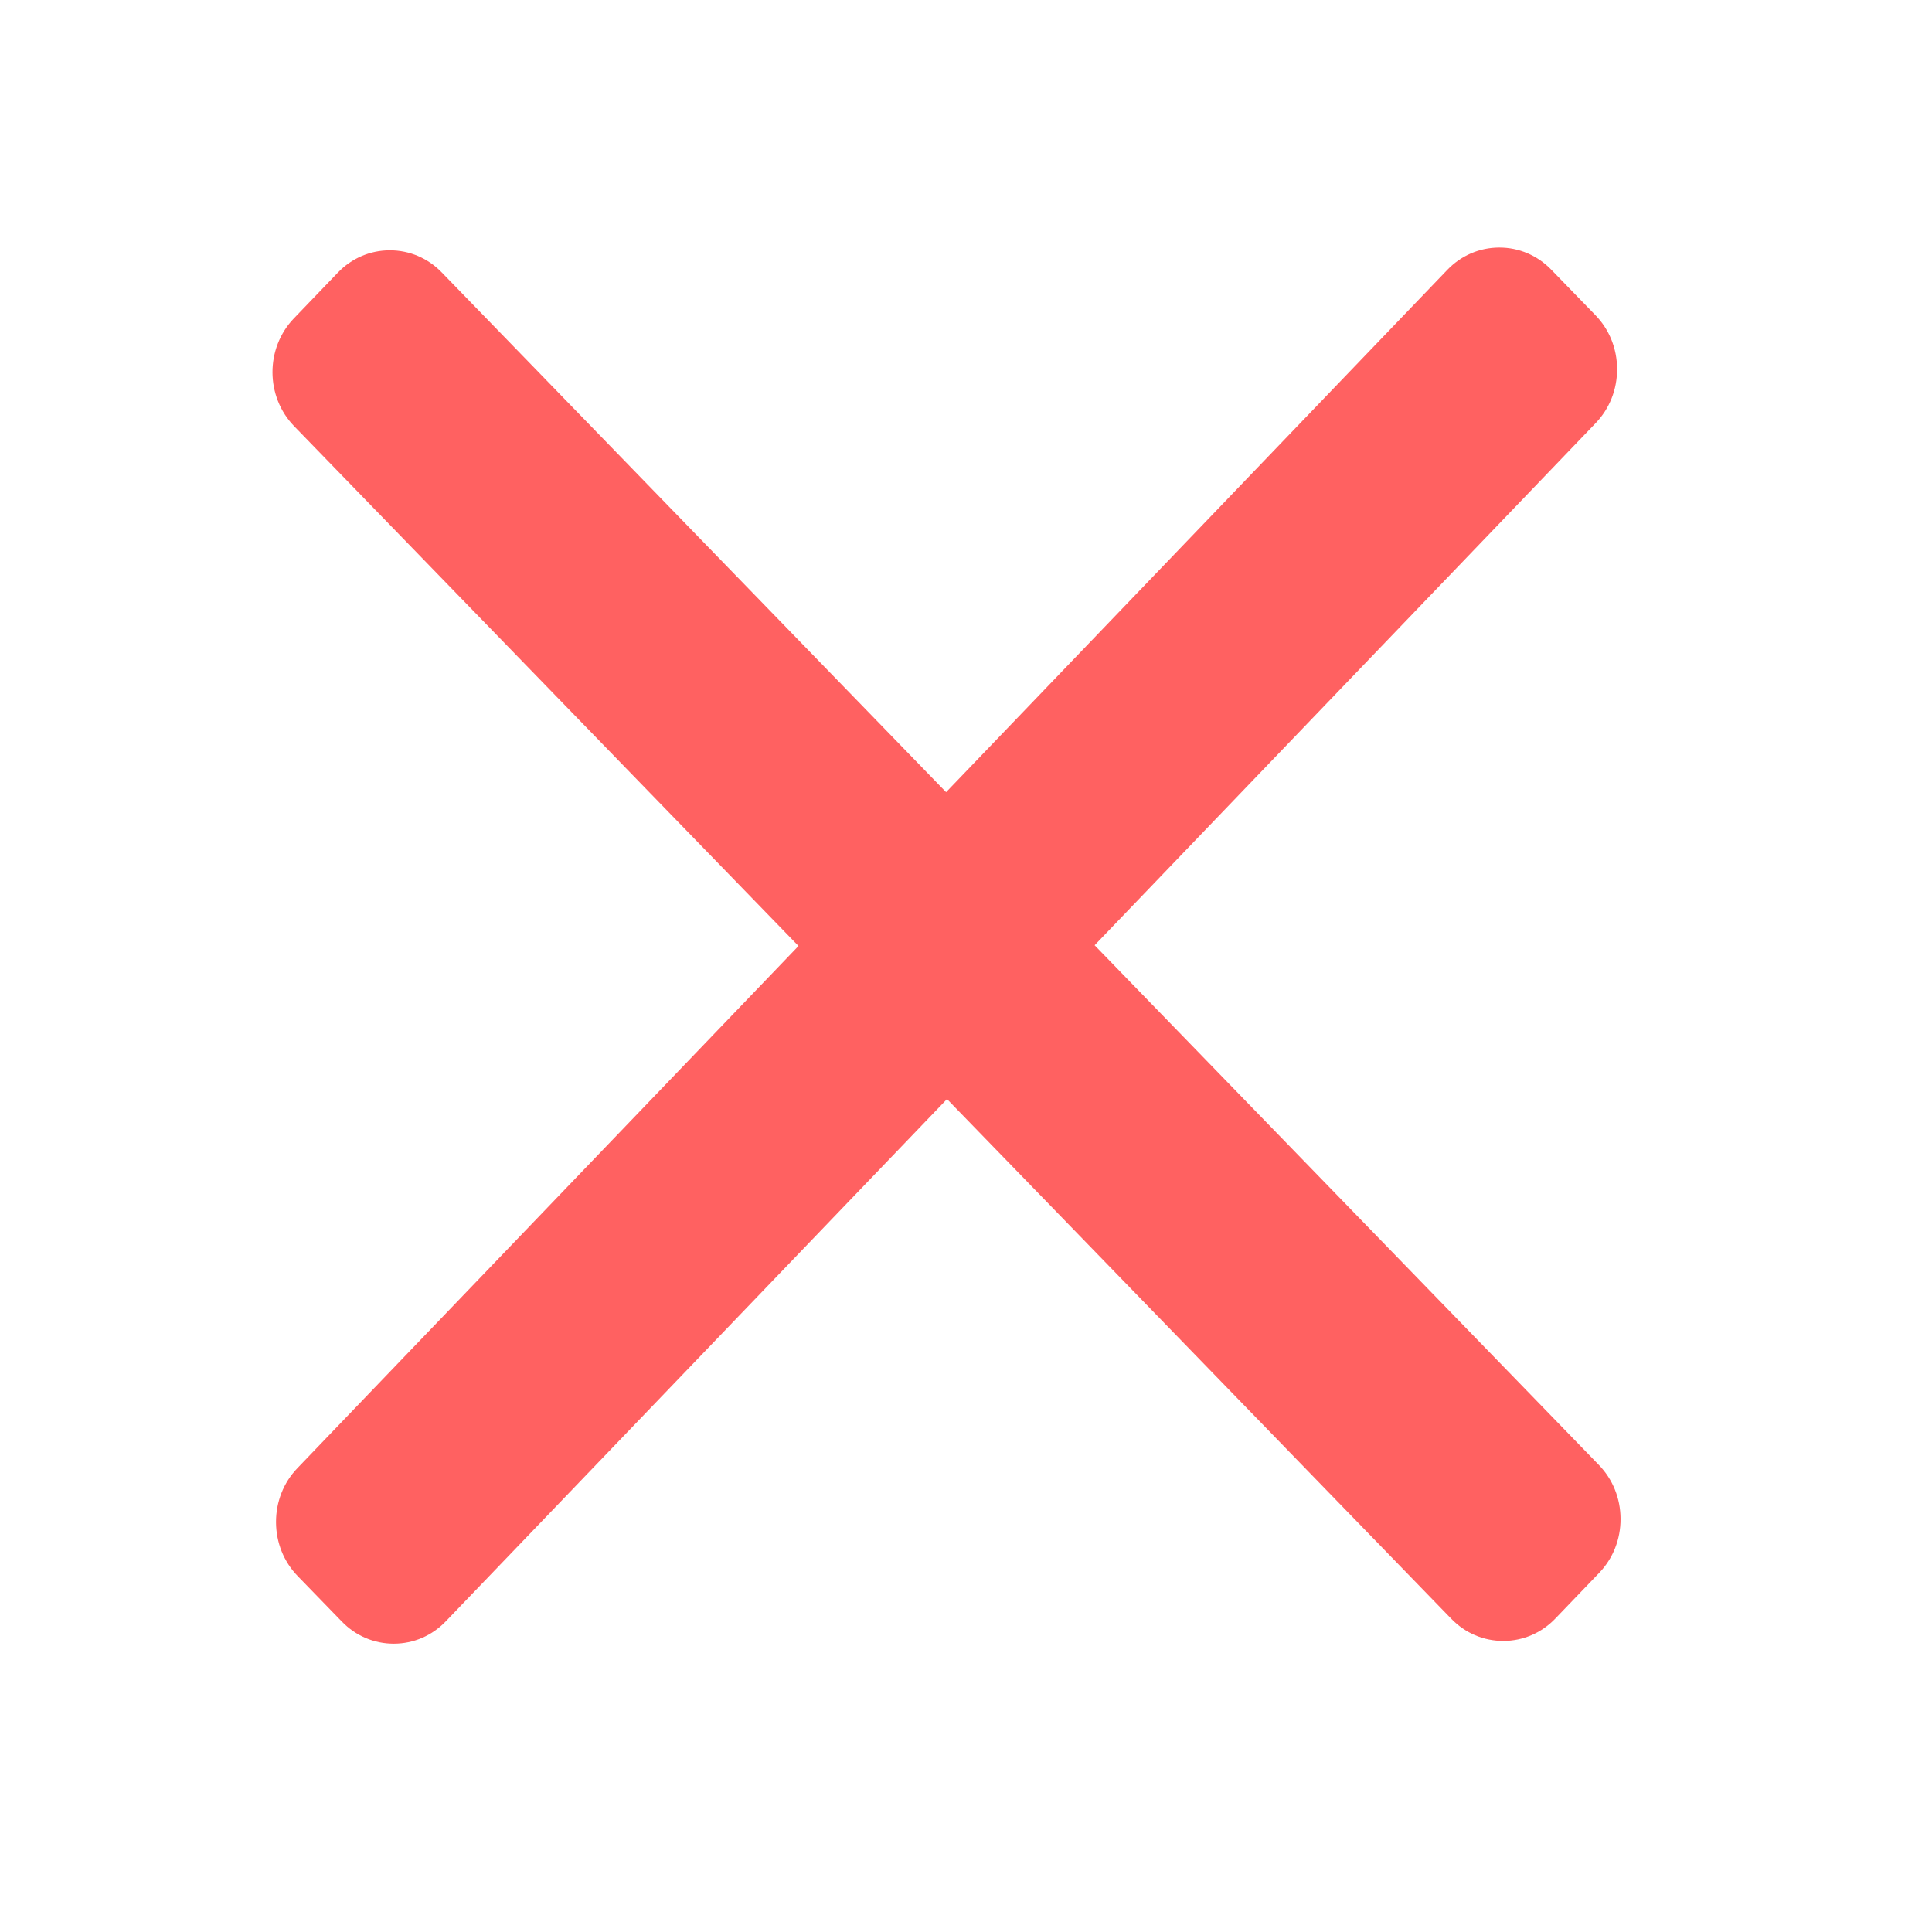
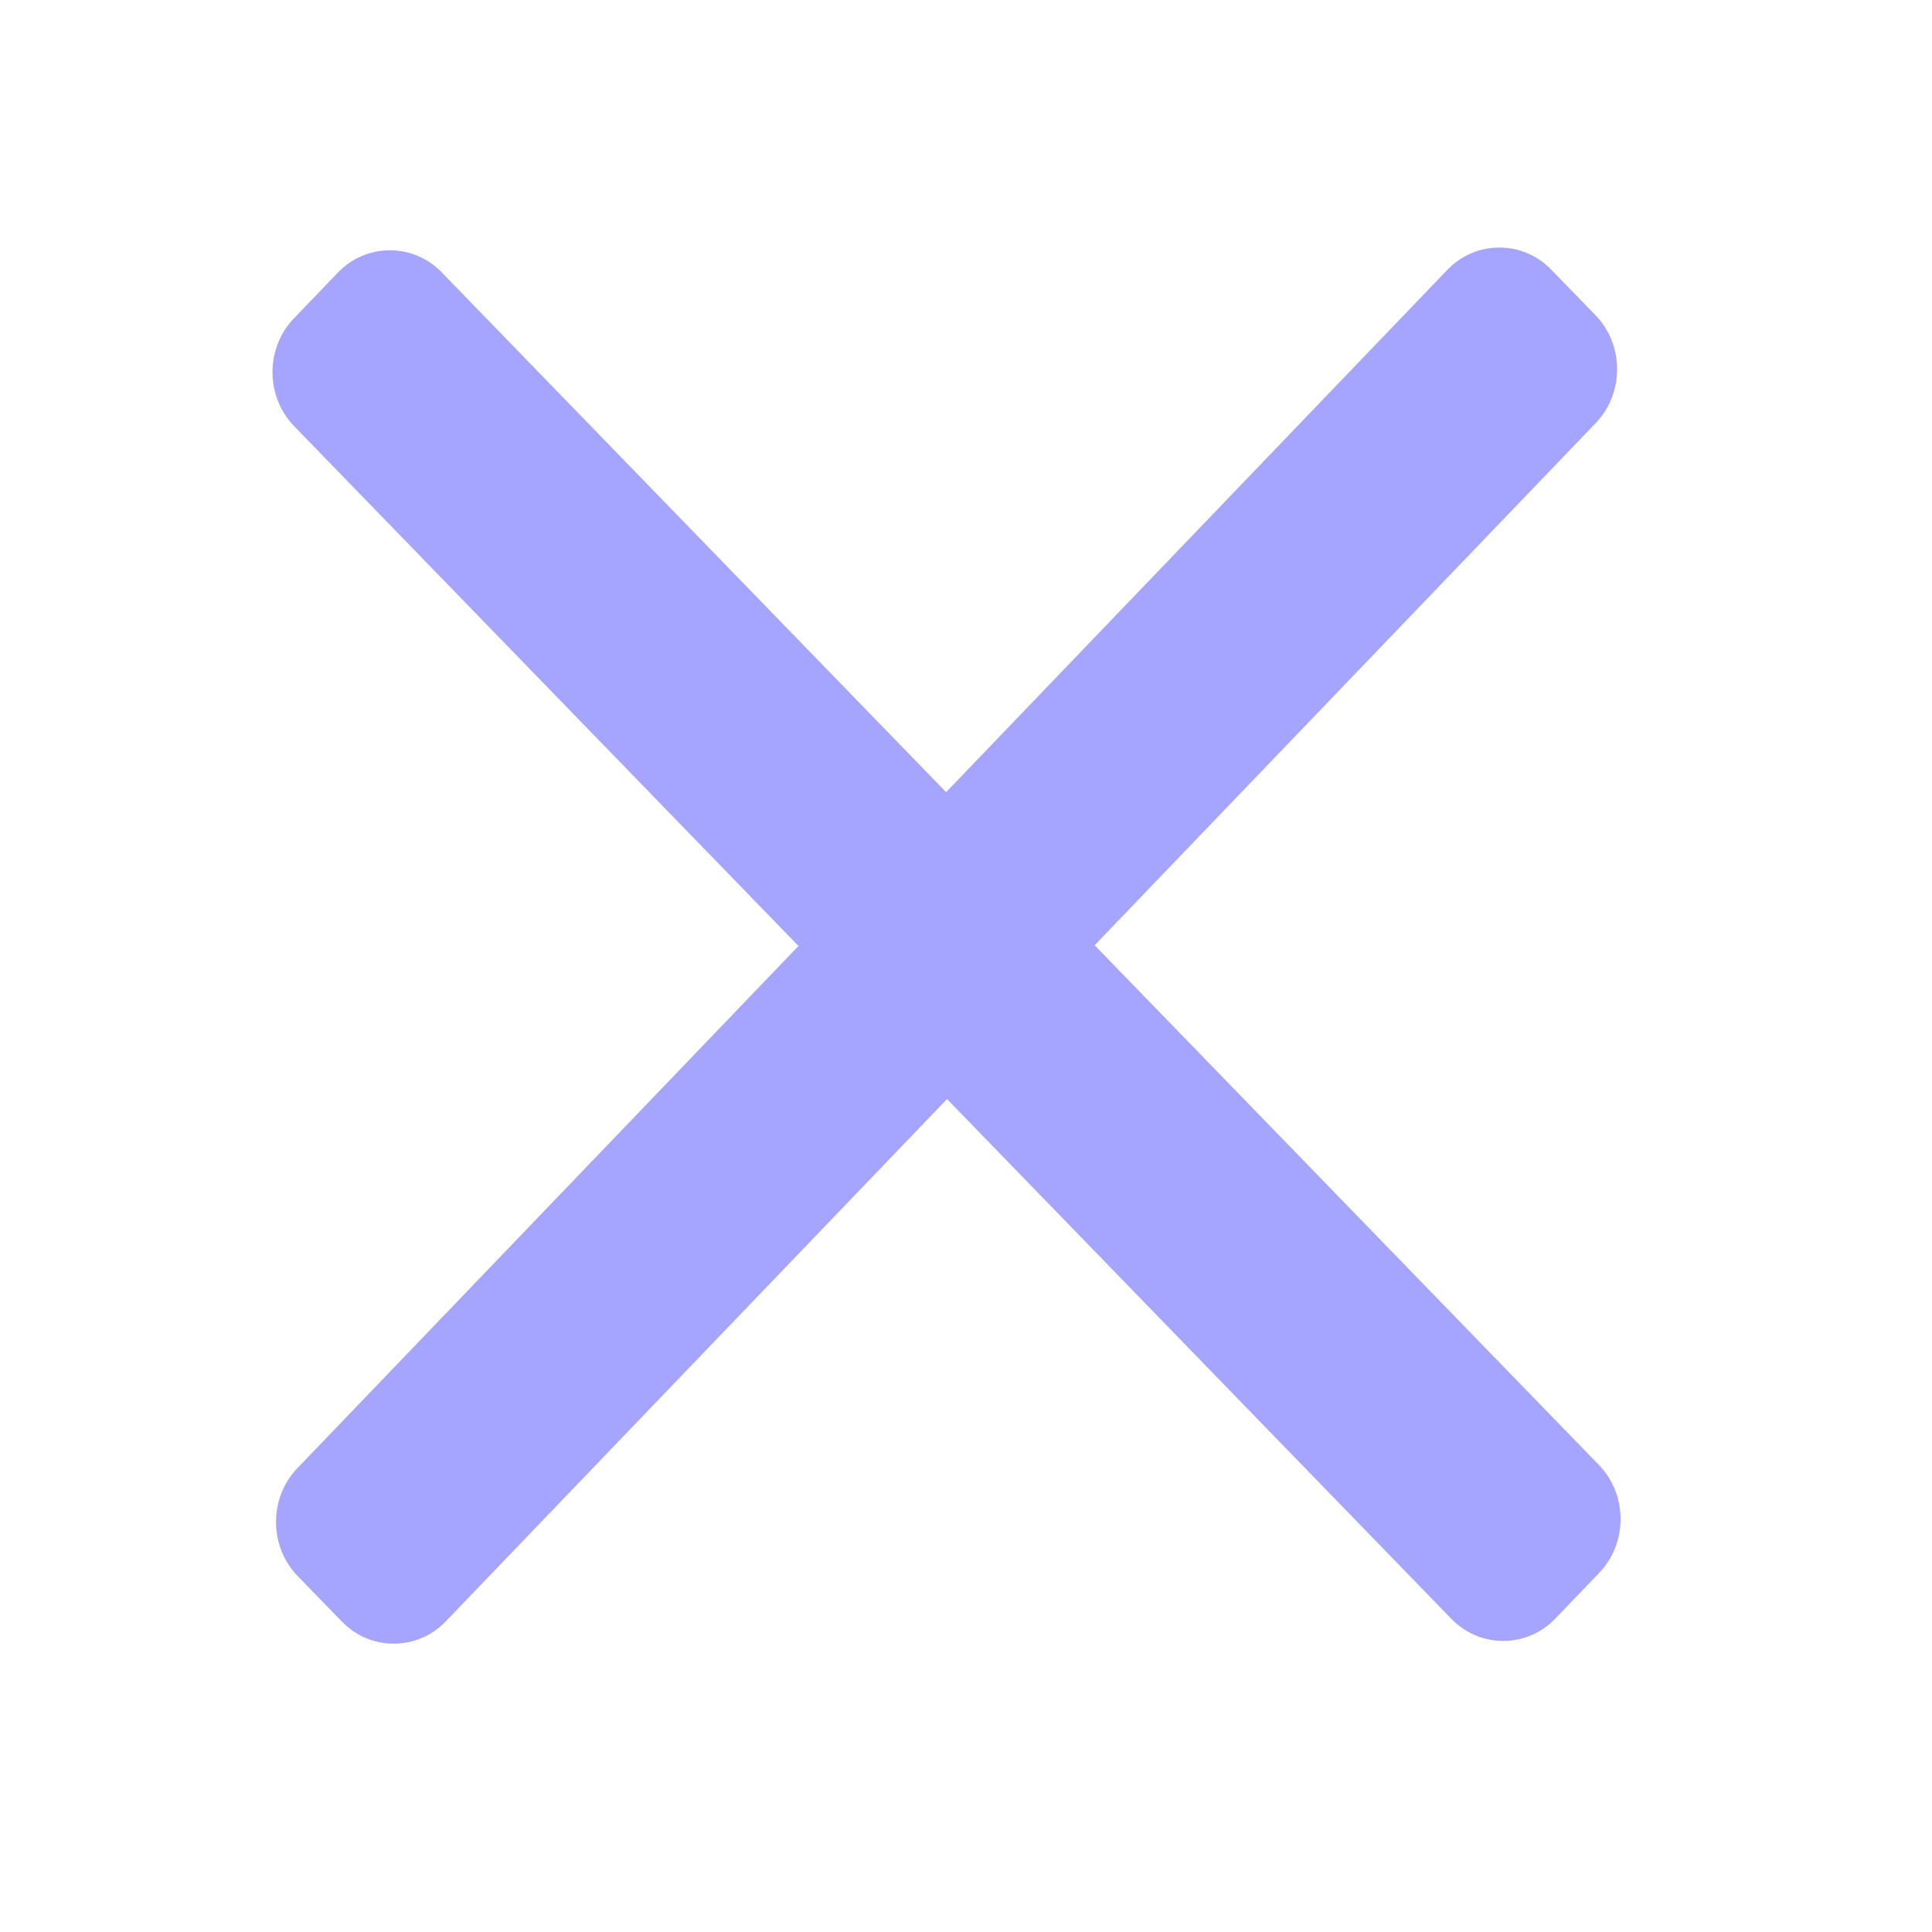
<svg xmlns="http://www.w3.org/2000/svg" viewBox="0 0 492 492" style="enable-background:new 0 0 492 492;">
  <g>
    <g>
-       <path d="M 278.755 240.716 L 406.379 107.717 C 409.89 104.056 411.818 99.178 411.808 93.983 C 411.792 88.784 409.834 83.91 406.297 80.272 L 395.041 68.676 C 391.503 65.024 386.795 63.03 381.777 63.042 C 376.766 63.055 372.069 65.072 368.553 68.742 L 240.929 201.732 L 112.498 69.376 C 108.965 65.724 104.254 63.731 99.238 63.743 C 94.227 63.756 89.528 65.772 86.017 69.442 L 74.828 81.093 C 67.546 88.682 67.584 100.995 74.911 108.538 L 203.341 240.903 L 75.714 373.897 C 72.202 377.564 70.275 382.442 70.291 387.637 C 70.307 392.832 72.263 397.701 75.797 401.348 L 87.055 412.945 C 90.587 416.593 95.302 418.589 100.309 418.577 C 105.326 418.564 110.025 416.545 113.534 412.878 L 241.164 279.884 L 369.59 412.244 C 373.129 415.892 377.837 417.889 382.848 417.877 L 382.853 417.877 C 387.867 417.864 392.563 415.844 396.078 412.178 L 407.263 400.526 C 410.774 396.866 412.702 391.985 412.686 386.788 C 412.671 381.593 410.713 376.724 407.179 373.078 L 278.755 240.716 Z" style="fill: rgb(255, 97, 97);" />
+       <path d="M 278.755 240.716 L 406.379 107.717 C 409.89 104.056 411.818 99.178 411.808 93.983 C 411.792 88.784 409.834 83.91 406.297 80.272 L 395.041 68.676 C 391.503 65.024 386.795 63.03 381.777 63.042 C 376.766 63.055 372.069 65.072 368.553 68.742 L 240.929 201.732 L 112.498 69.376 C 108.965 65.724 104.254 63.731 99.238 63.743 C 94.227 63.756 89.528 65.772 86.017 69.442 L 74.828 81.093 C 67.546 88.682 67.584 100.995 74.911 108.538 L 203.341 240.903 L 75.714 373.897 C 72.202 377.564 70.275 382.442 70.291 387.637 C 70.307 392.832 72.263 397.701 75.797 401.348 L 87.055 412.945 C 90.587 416.593 95.302 418.589 100.309 418.577 C 105.326 418.564 110.025 416.545 113.534 412.878 L 241.164 279.884 L 369.59 412.244 C 373.129 415.892 377.837 417.889 382.848 417.877 L 382.853 417.877 C 387.867 417.864 392.563 415.844 396.078 412.178 L 407.263 400.526 C 410.774 396.866 412.702 391.985 412.686 386.788 C 412.671 381.593 410.713 376.724 407.179 373.078 L 278.755 240.716 Z" style="fill: rgb(165, 165, 255);" />
    </g>
  </g>
  <g />
  <g />
  <g />
  <g />
  <g />
  <g />
  <g />
  <g />
  <g />
  <g />
  <g />
  <g />
  <g />
  <g />
  <g />
</svg>
